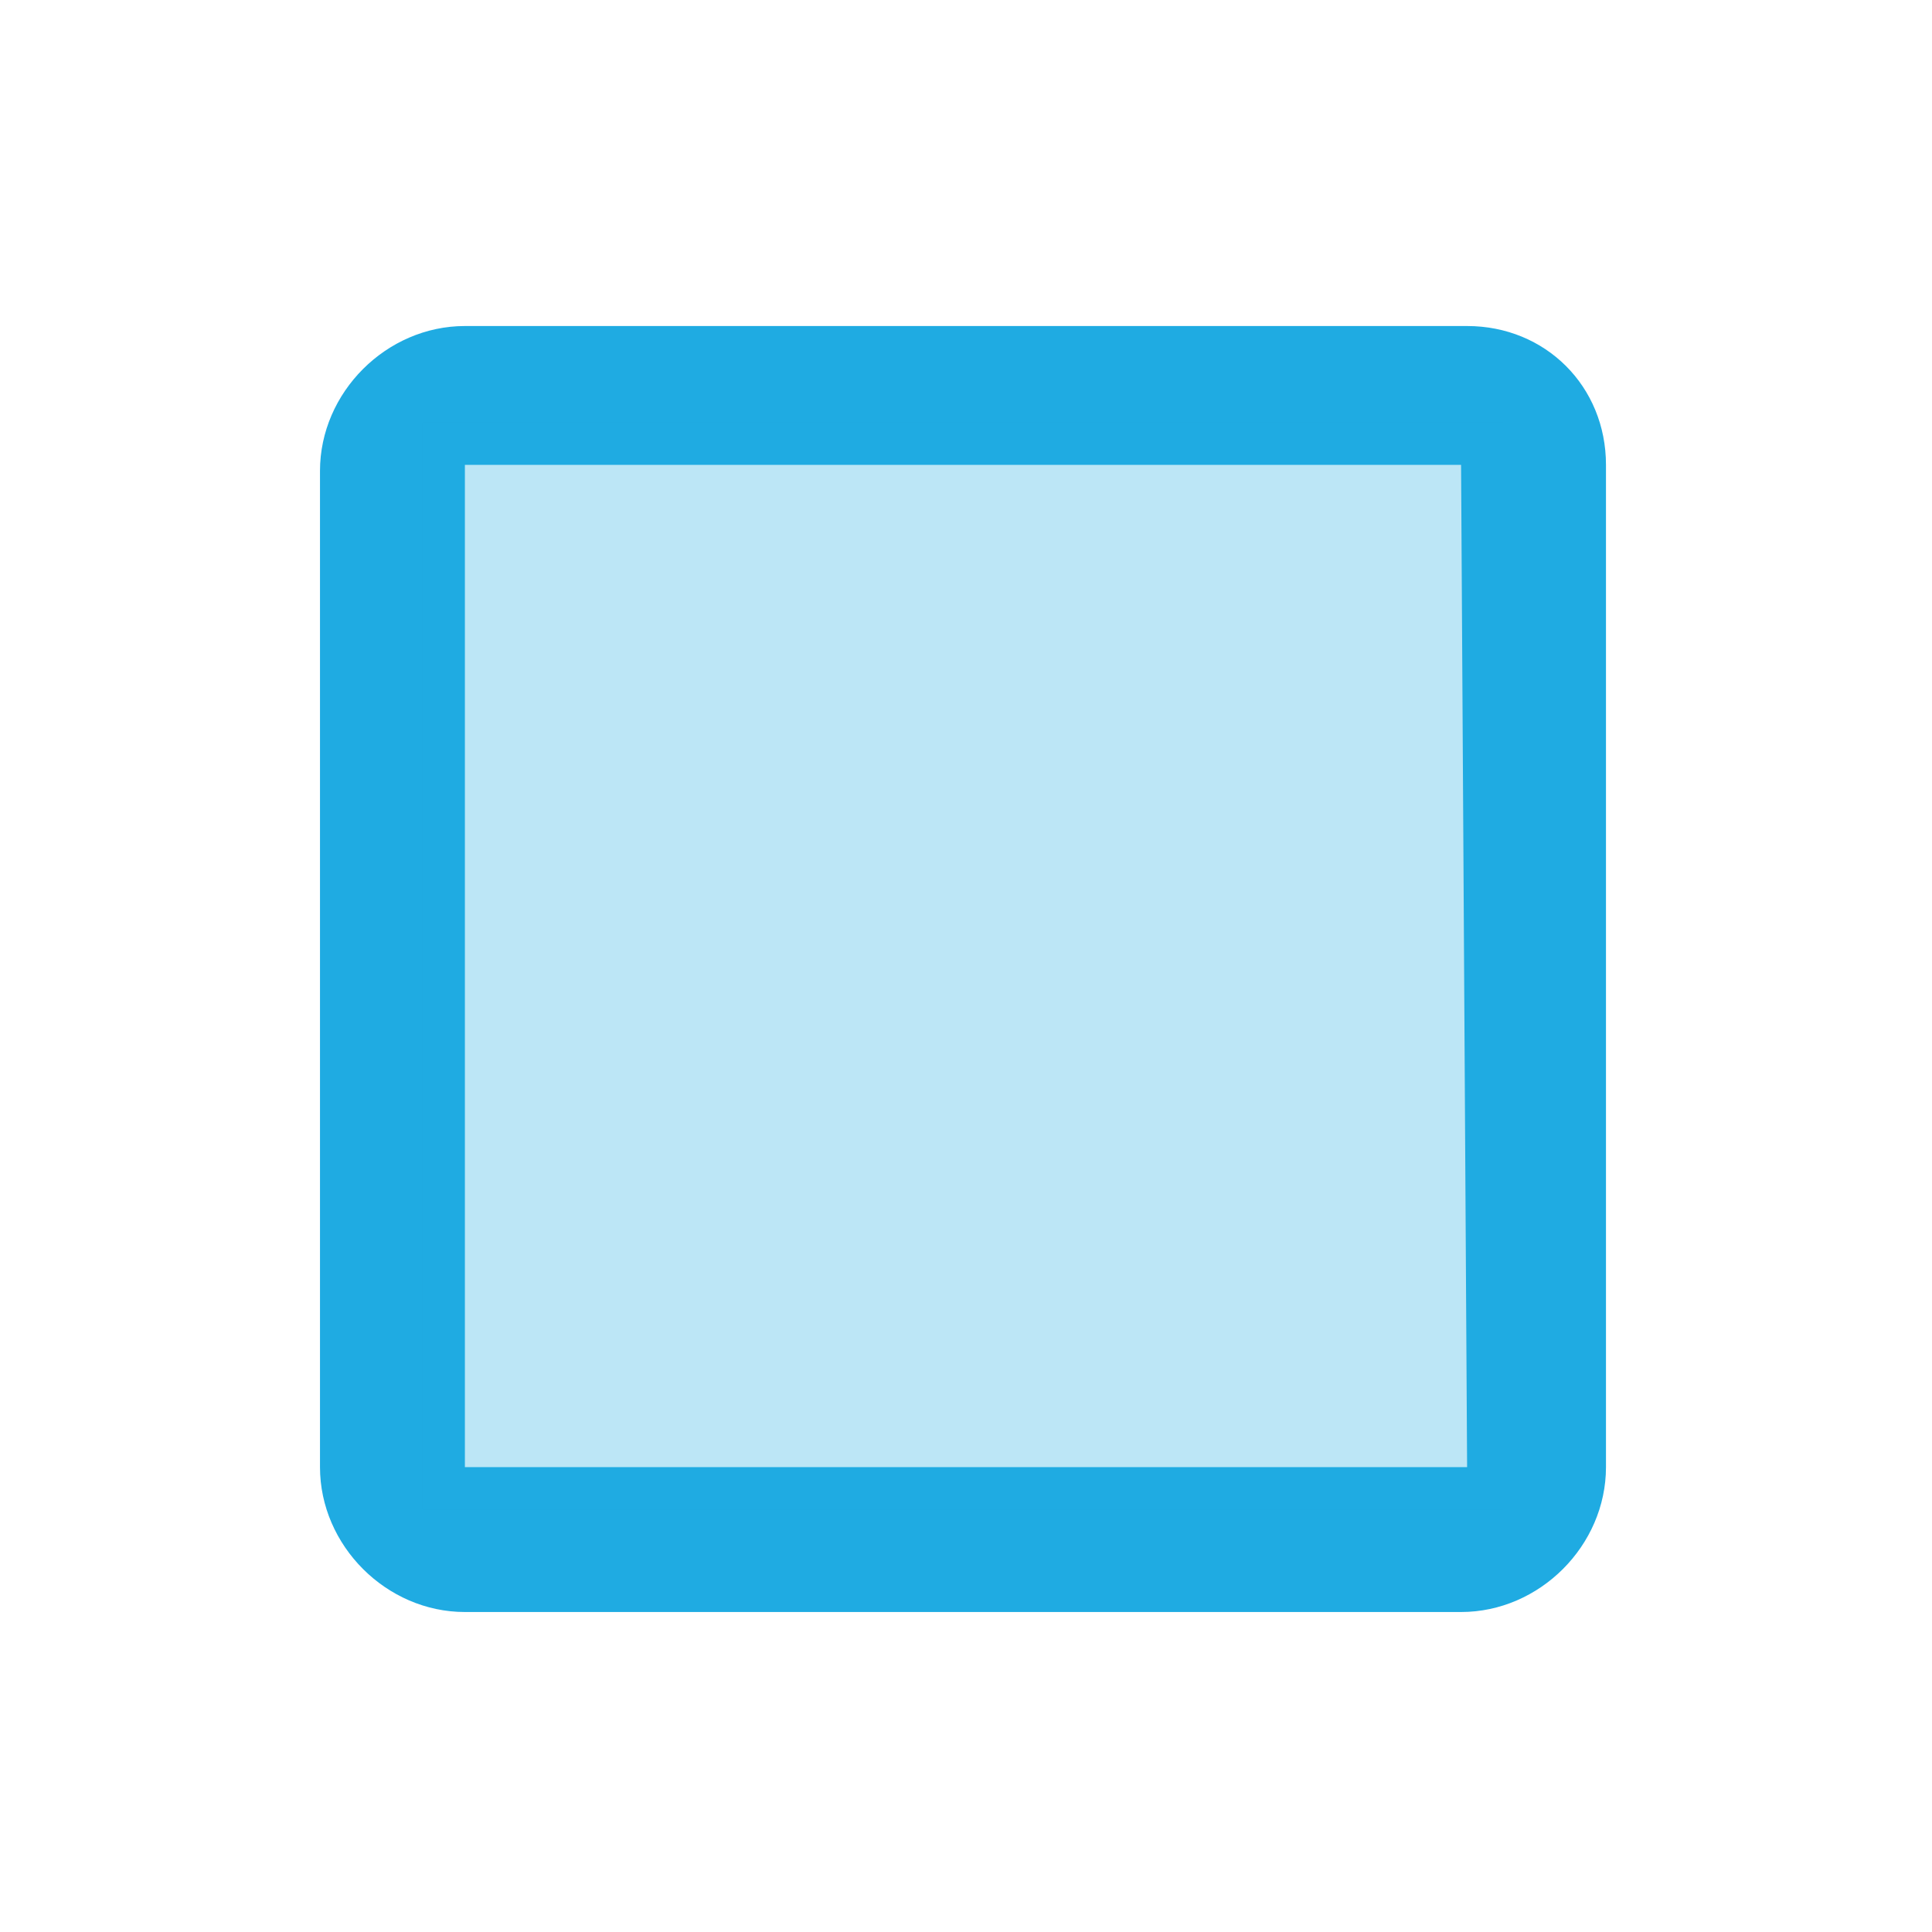
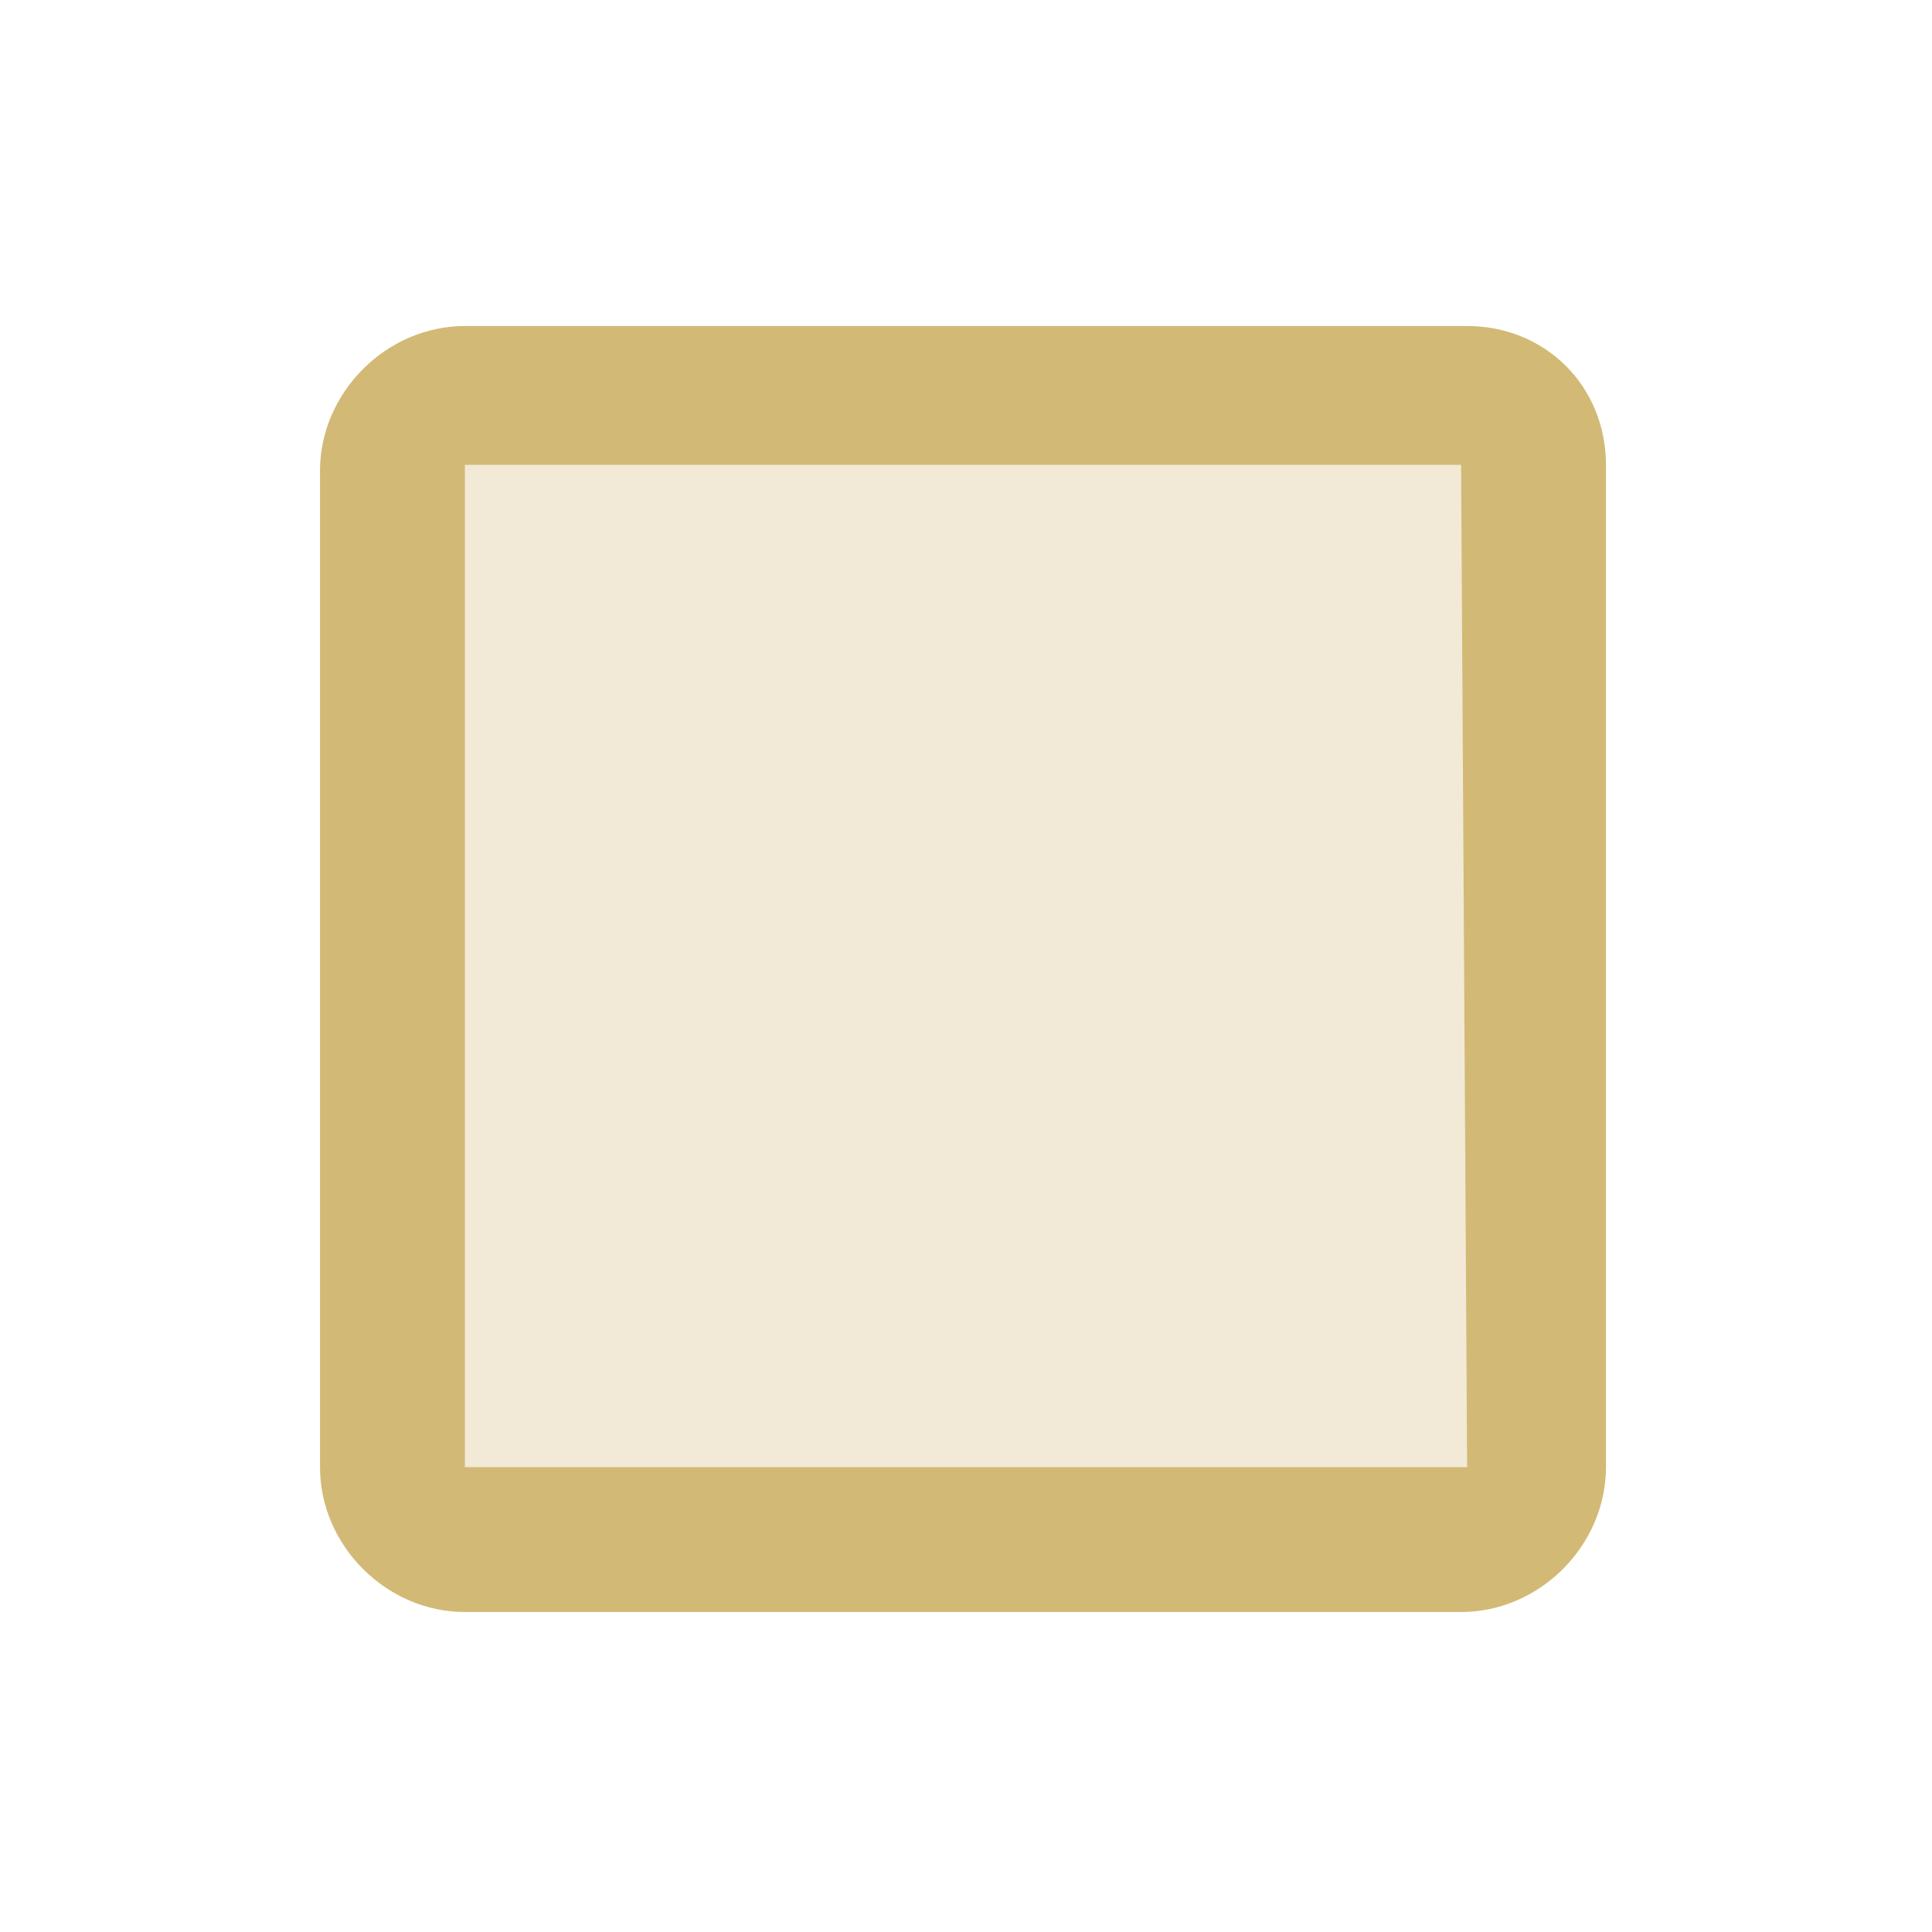
<svg xmlns="http://www.w3.org/2000/svg" version="1.1" id="Layer_1" x="0px" y="0px" viewBox="0 0 32 32" style="enable-background:new 0 0 32 32;" xml:space="preserve">
  <style type="text/css">
- 	.st0{fill:#1FABE2;}
- 	.st1{opacity:0.3;fill:#1FABE2;}
+ 	.st0{fill:#D2BA76;}
+ 	.st1{opacity:0.3;fill:#D2BA76;}
</style>
  <g id="Rectangle_2_1_">
    <g>
      <path class="st0" d="M24.3,5.4H7.7c-1.3,0-2.4,1.1-2.4,2.4v16.5c0,1.3,1.1,2.4,2.4,2.4h16.5c1.3,0,2.4-1.1,2.4-2.4V7.7    C26.6,6.4,25.6,5.4,24.3,5.4z M24.3,24.3H7.7V7.7h16.5L24.3,24.3L24.3,24.3z" />
    </g>
  </g>
  <polygon class="st1" points="25,25 7,25 7,7 24.9,7 24.9,25 " />
</svg>
